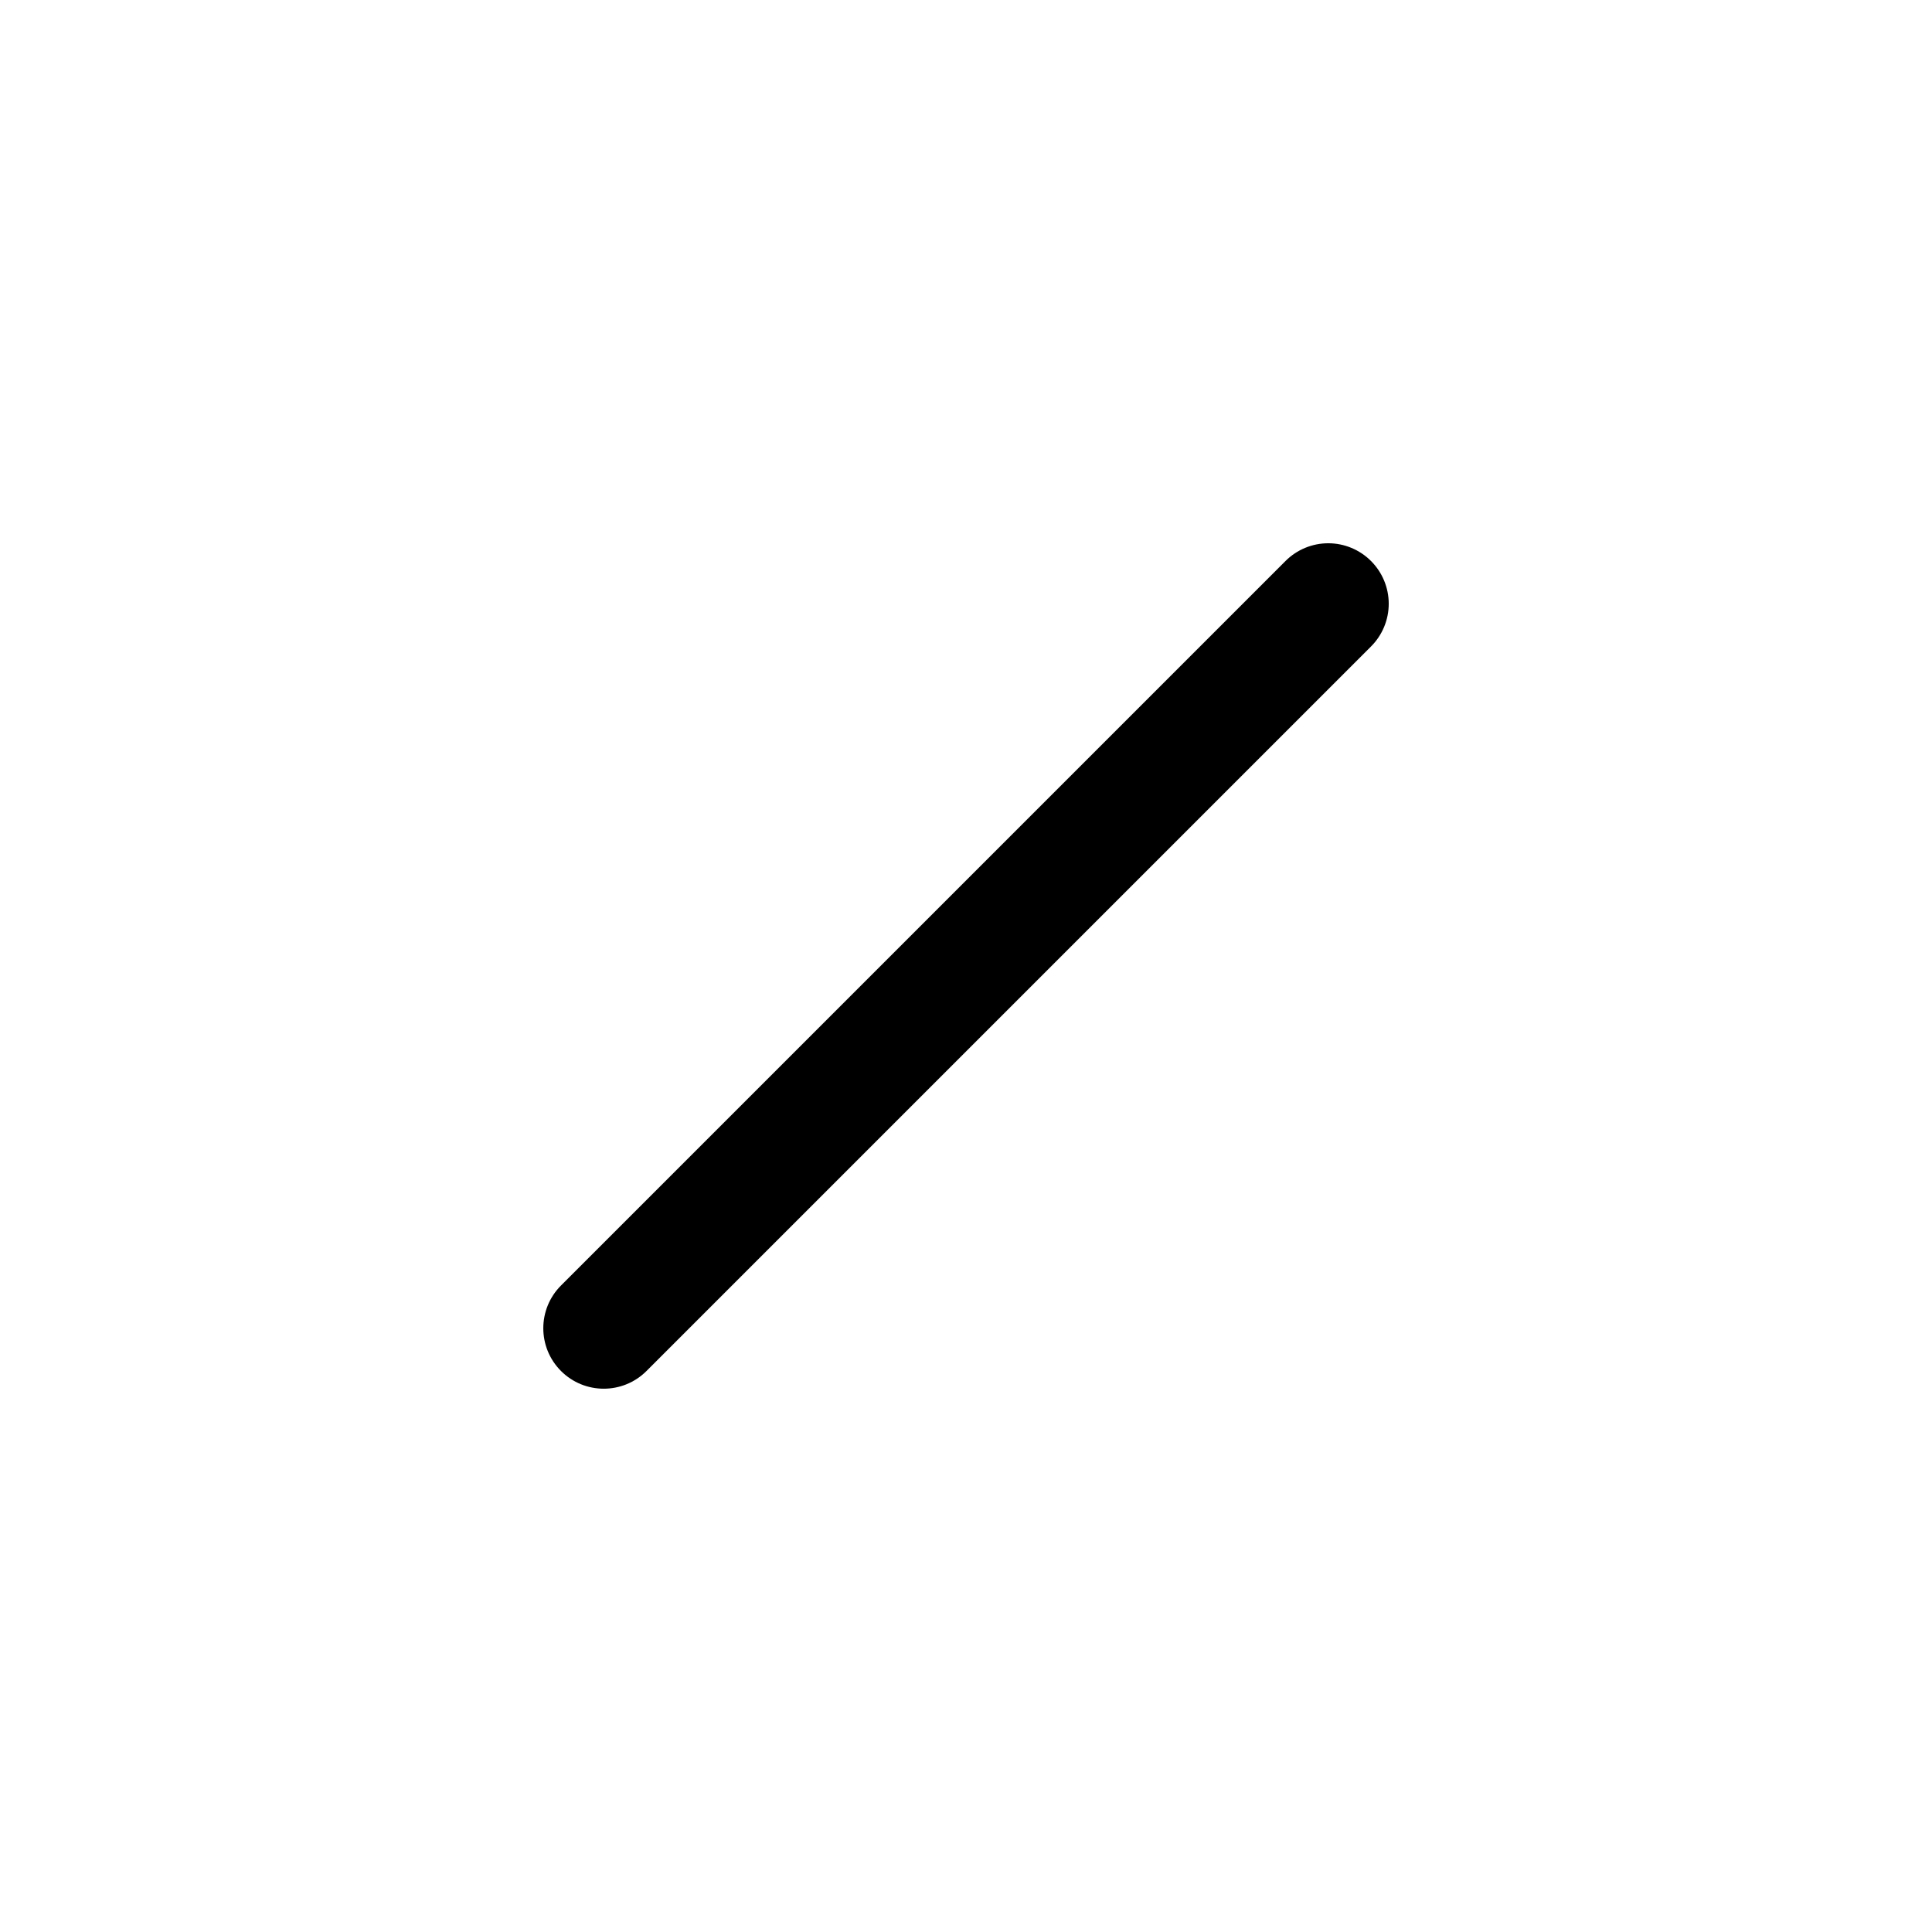
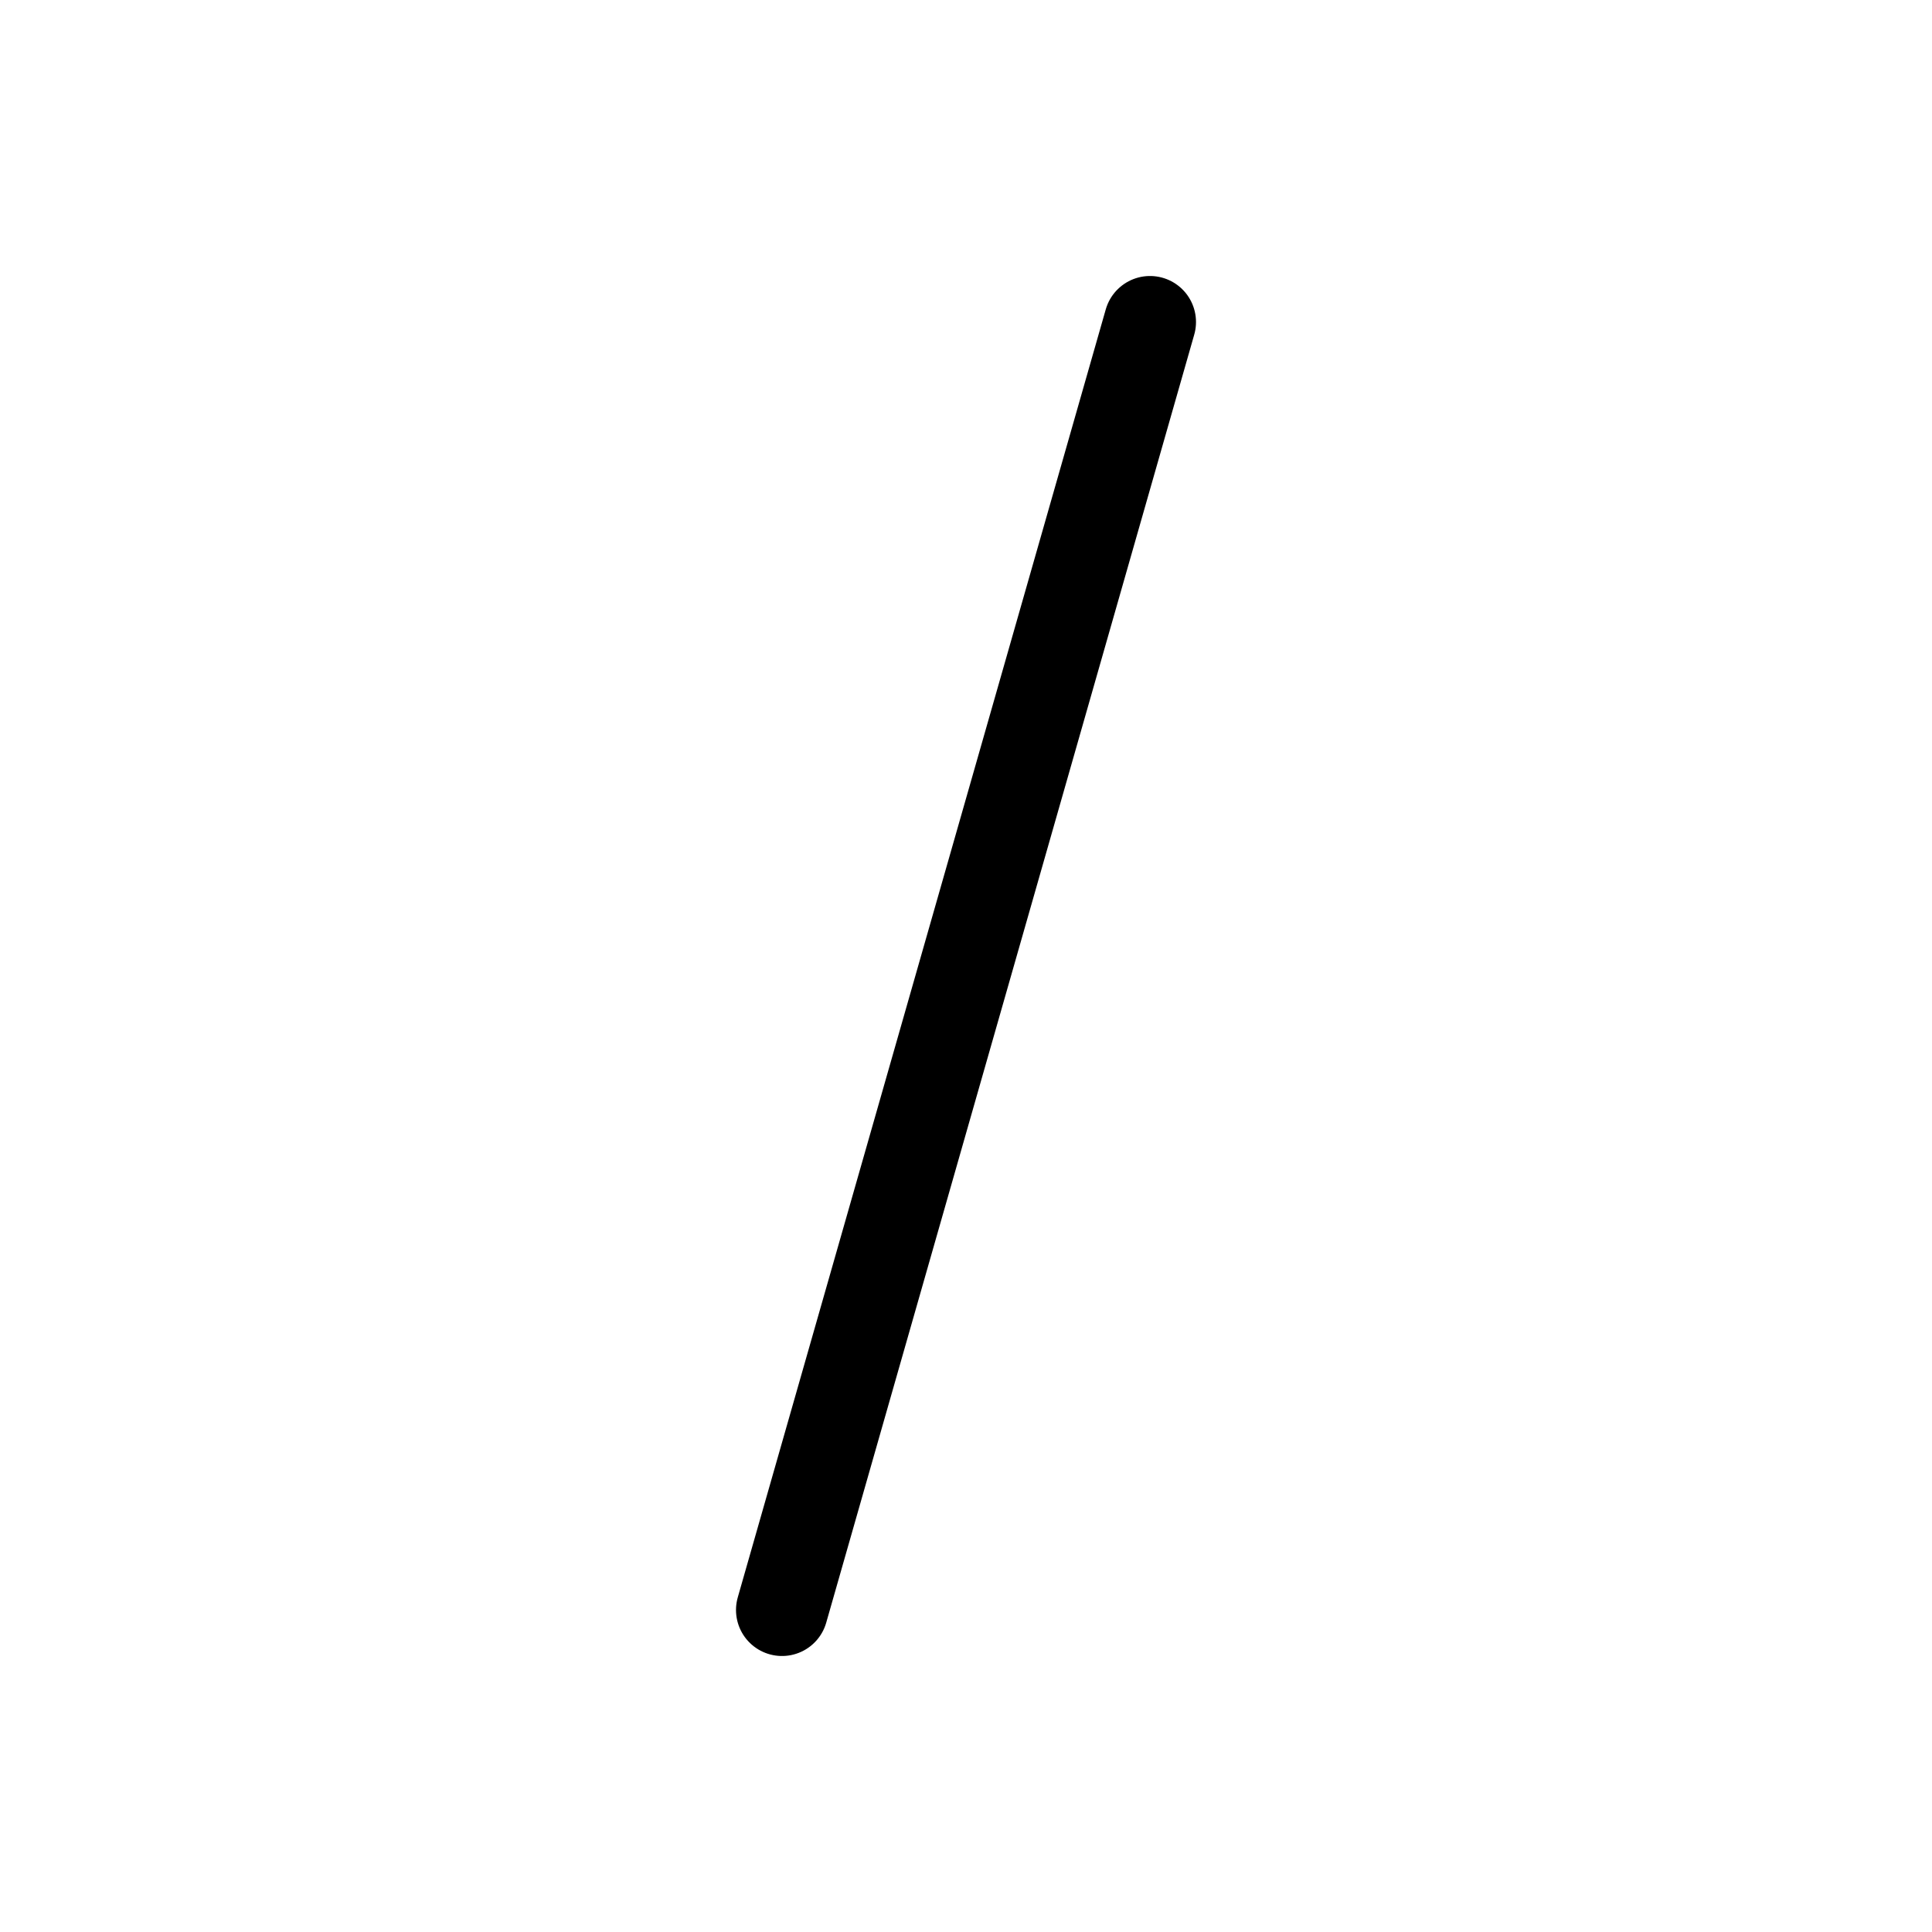
- <svg xmlns="http://www.w3.org/2000/svg" width="16" height="16" fill="currentColor" class="bi bi-slash" viewBox="0 0 16 16">
-   <path d="M11.354 4.646a.5.5 0 0 1 0 .708l-6 6a.5.5 0 0 1-.708-.708l6-6a.5.5 0 0 1 .708 0" />
+ <svg xmlns="http://www.w3.org/2000/svg" width="800px" height="800px" viewBox="0 0 21 21">
+   <path d="m12.5 3.5-4 14" fill="none" stroke="#000000" stroke-linecap="round" stroke-linejoin="round" />
</svg>
